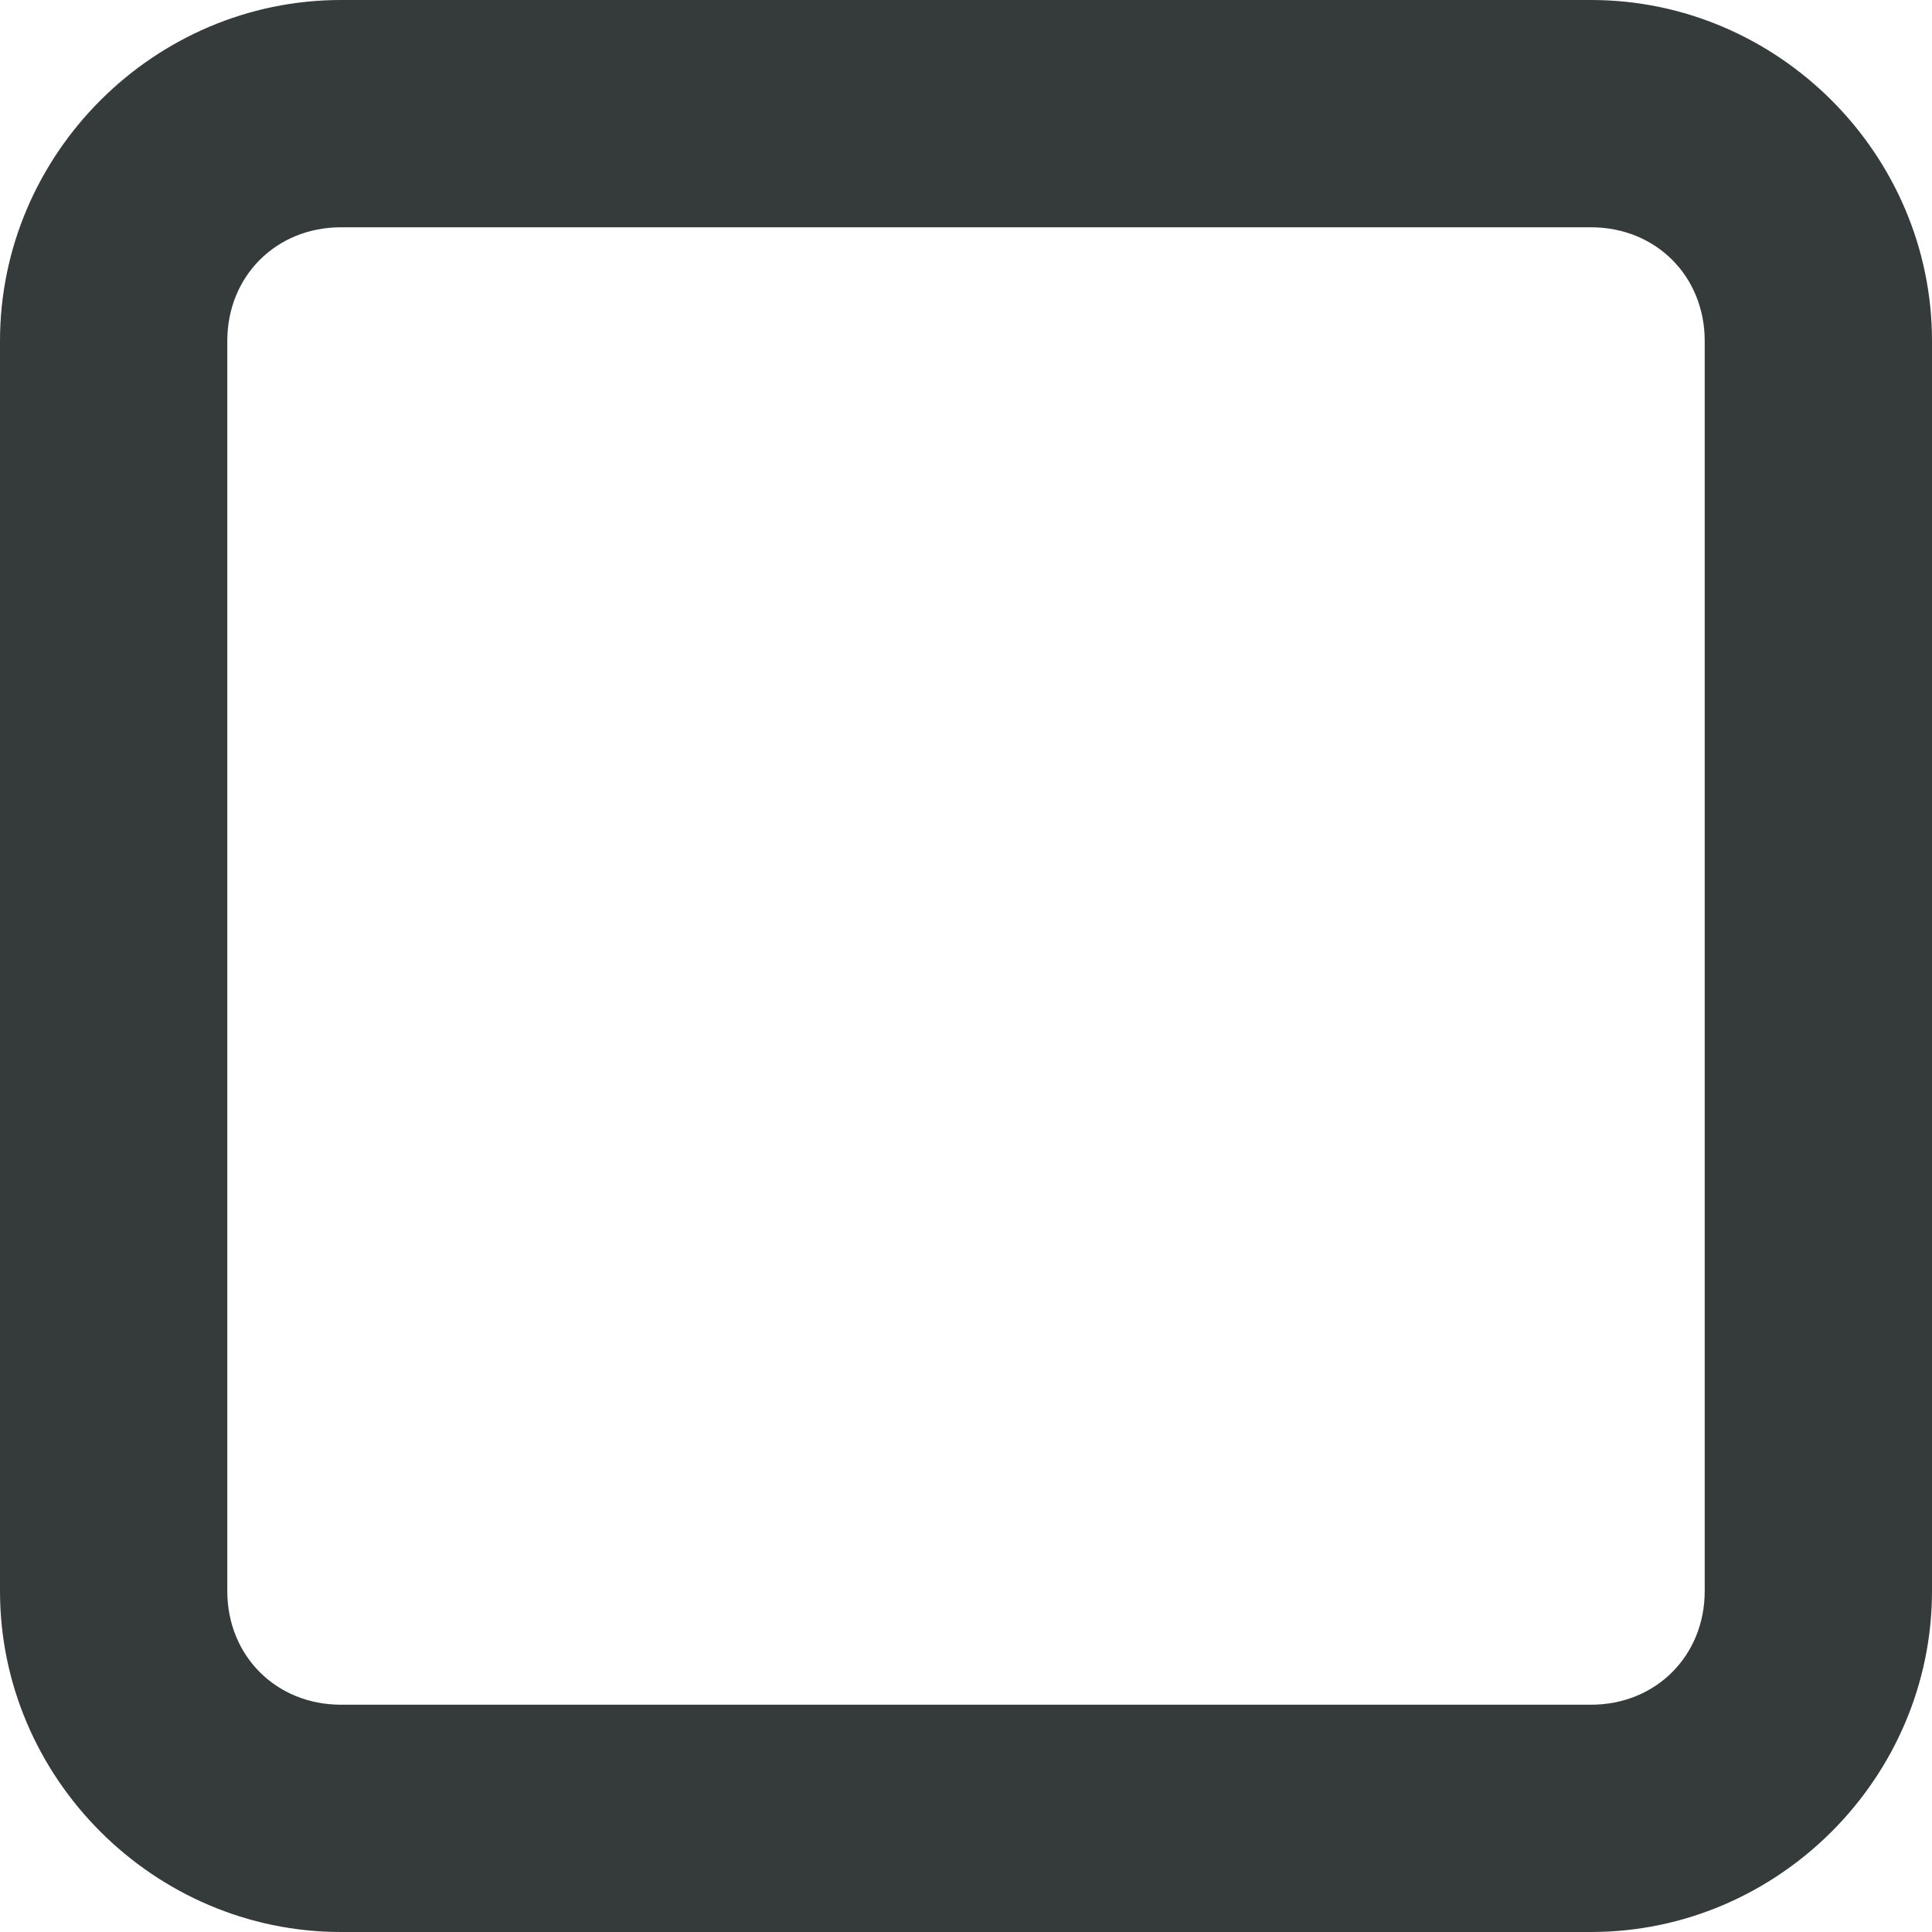
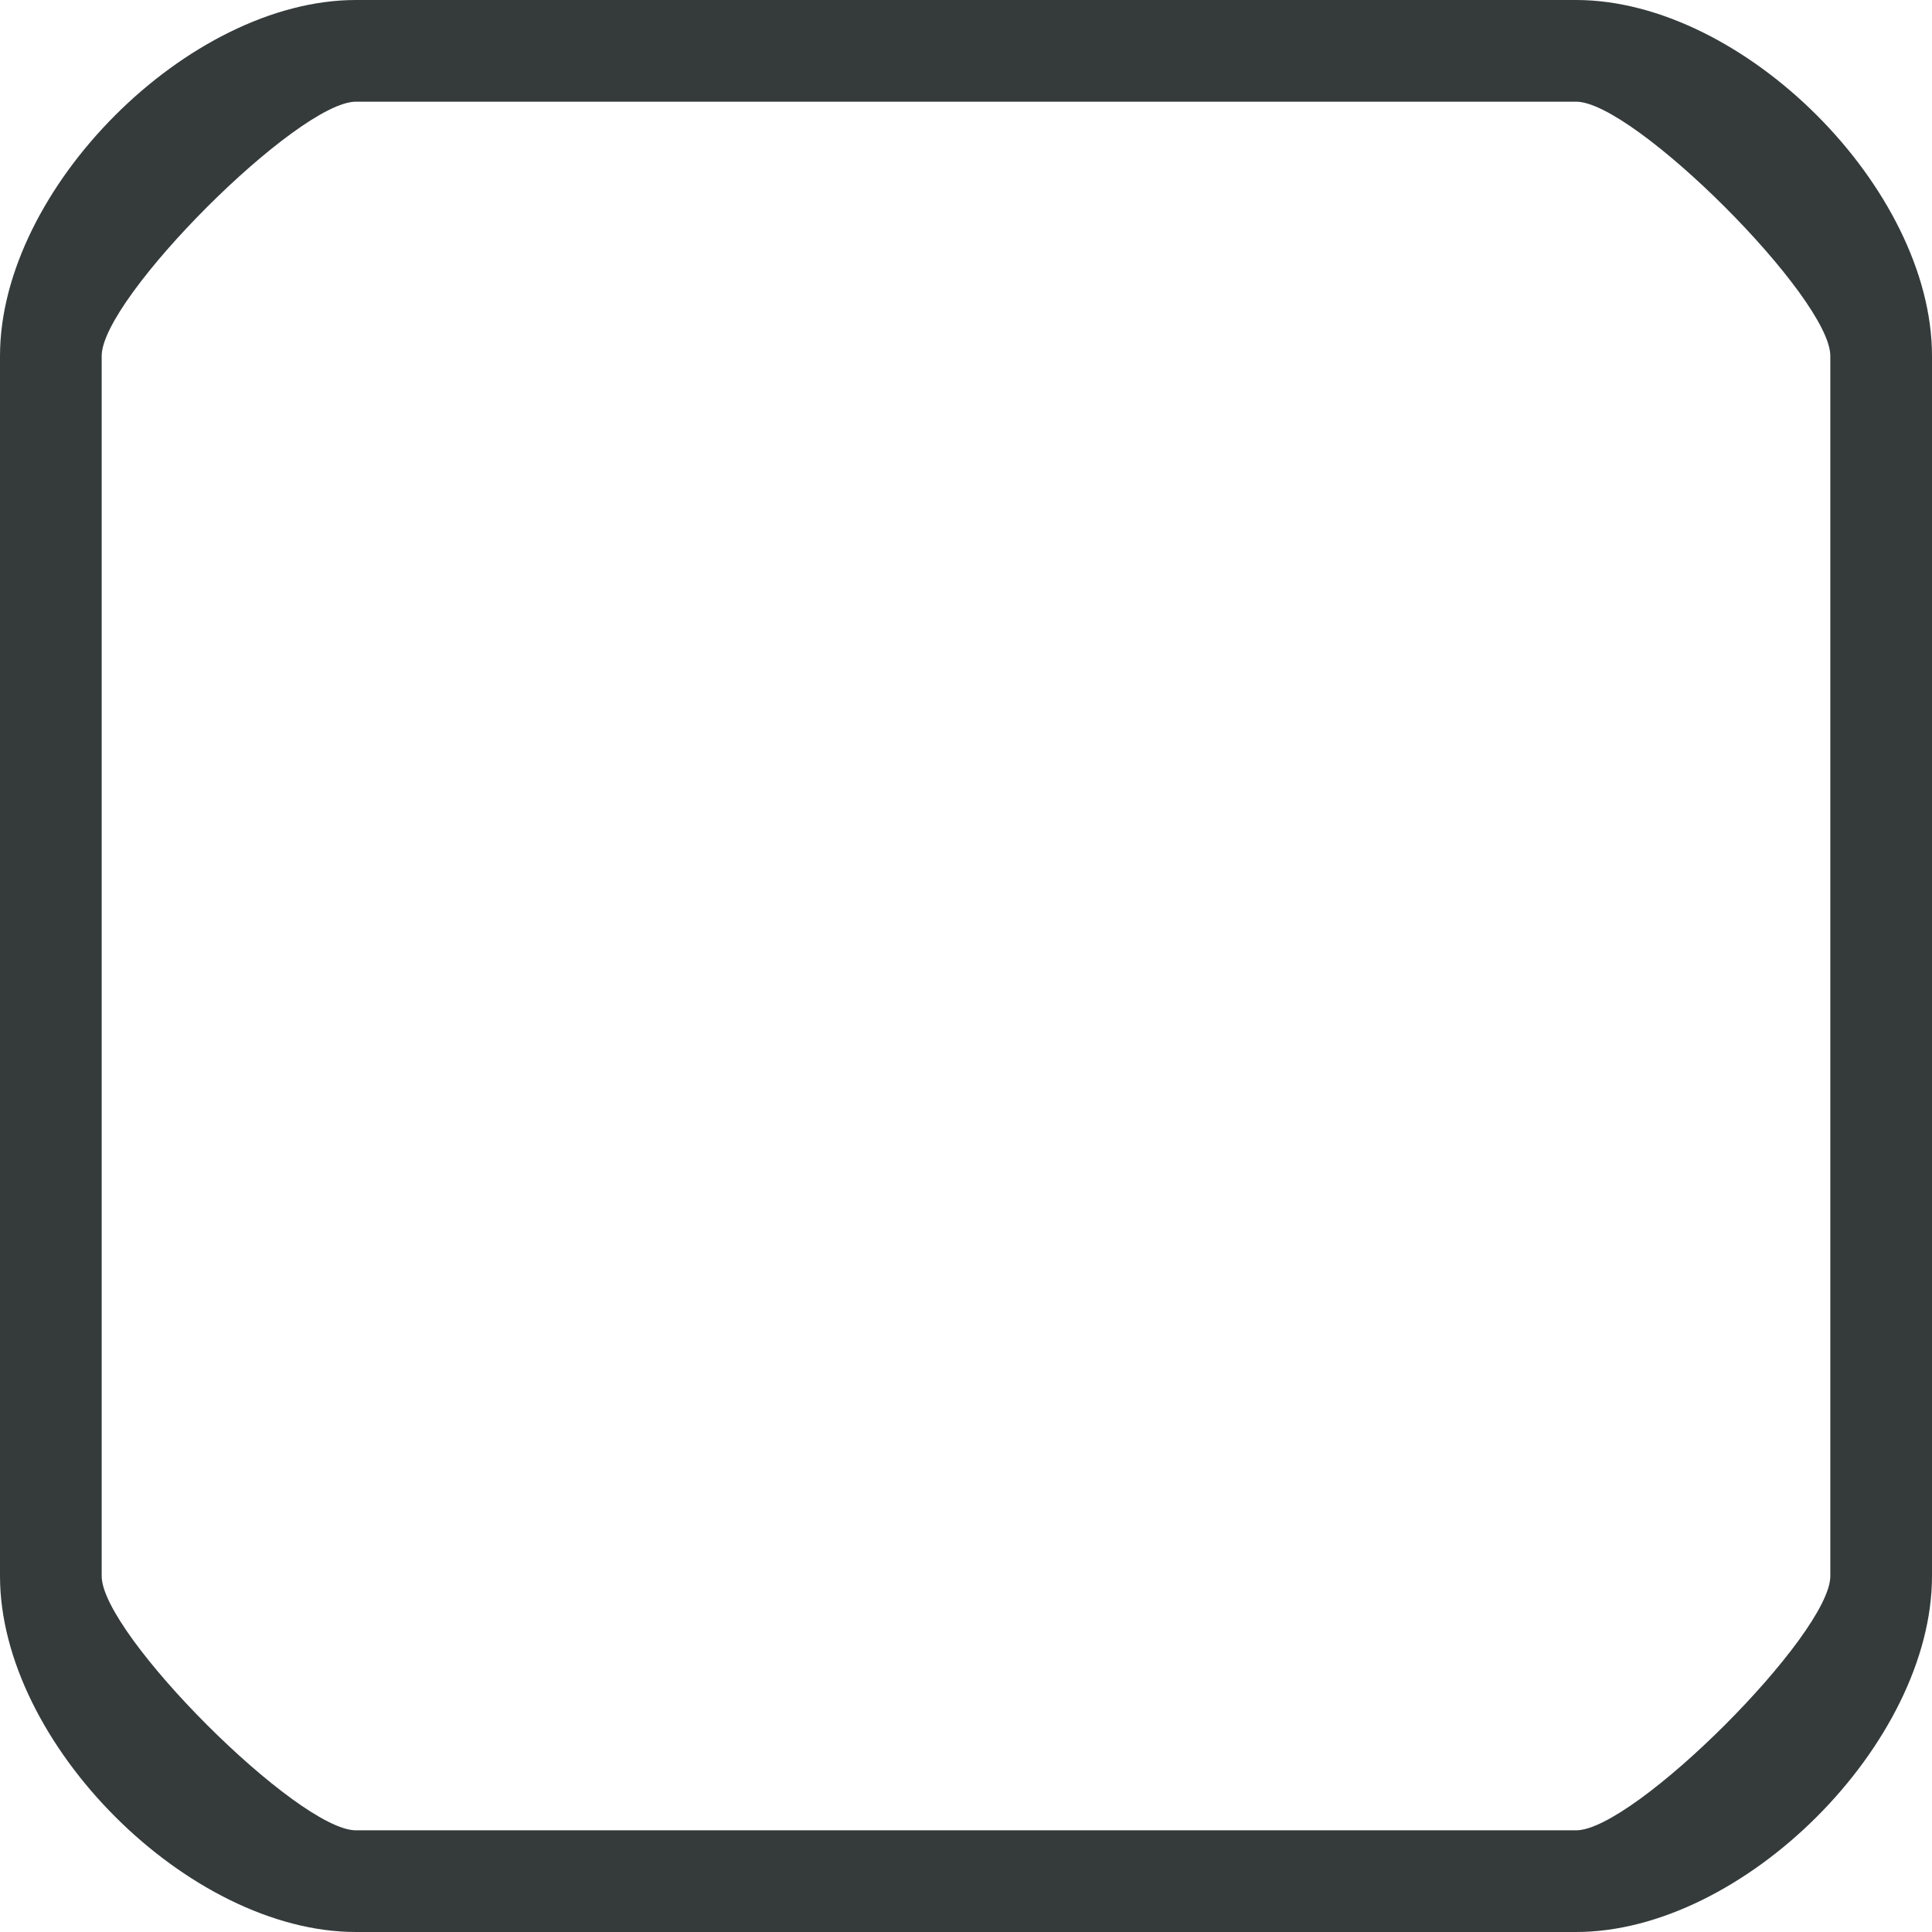
- <svg xmlns="http://www.w3.org/2000/svg" height="17" viewBox="0 0 17 17" width="17" version="1.1" id="svg1">
+ <svg xmlns="http://www.w3.org/2000/svg" height="19" viewBox="0 0 19 19" width="19" version="1.1" id="svg1">
  <defs id="defs1" />
-   <path d="M 3,0 C 1.355,0 0,1.355 0,3 v 11 c 0,1.645 1.355,3 3,3 H 14 c 1.645,0 3,-1.355 3,-3 V 3 C 17,1.355 15.645,0 14,0 Z m 0,2 H 14 c 0.57,0 1,0.43 1,1 v 11 c 0,0.57 -0.43,1 -1,1 H 3 c -0.57,0 -1,-0.43 -1,-1 V 3 c 0,-0.57 0.43,-1 1,-1 z" fill="#2e3434" fill-opacity="0.961" id="path1" />
+   <path d="M 3.5,0 C 1.855,0 0,1.855 0,3.5 v 12 C 0,17.145 1.855,19 3.5,19 h 12 C 17.145,19 19,17.145 19,15.5 V 3.5 C 19,1.855 17.145,0 15.5,0 Z m 0,1 h 12 C 16.07,1 18,2.93 18,3.5 v 12 C 18,16.07 16.07,18 15.5,18 H 3.5 C 2.93,18 1,16.07 1,15.5 V 3.5 C 1,2.93 2.93,1 3.5,1 Z" fill="#2e3434" fill-opacity="0.961" id="path1-62" />
</svg>
